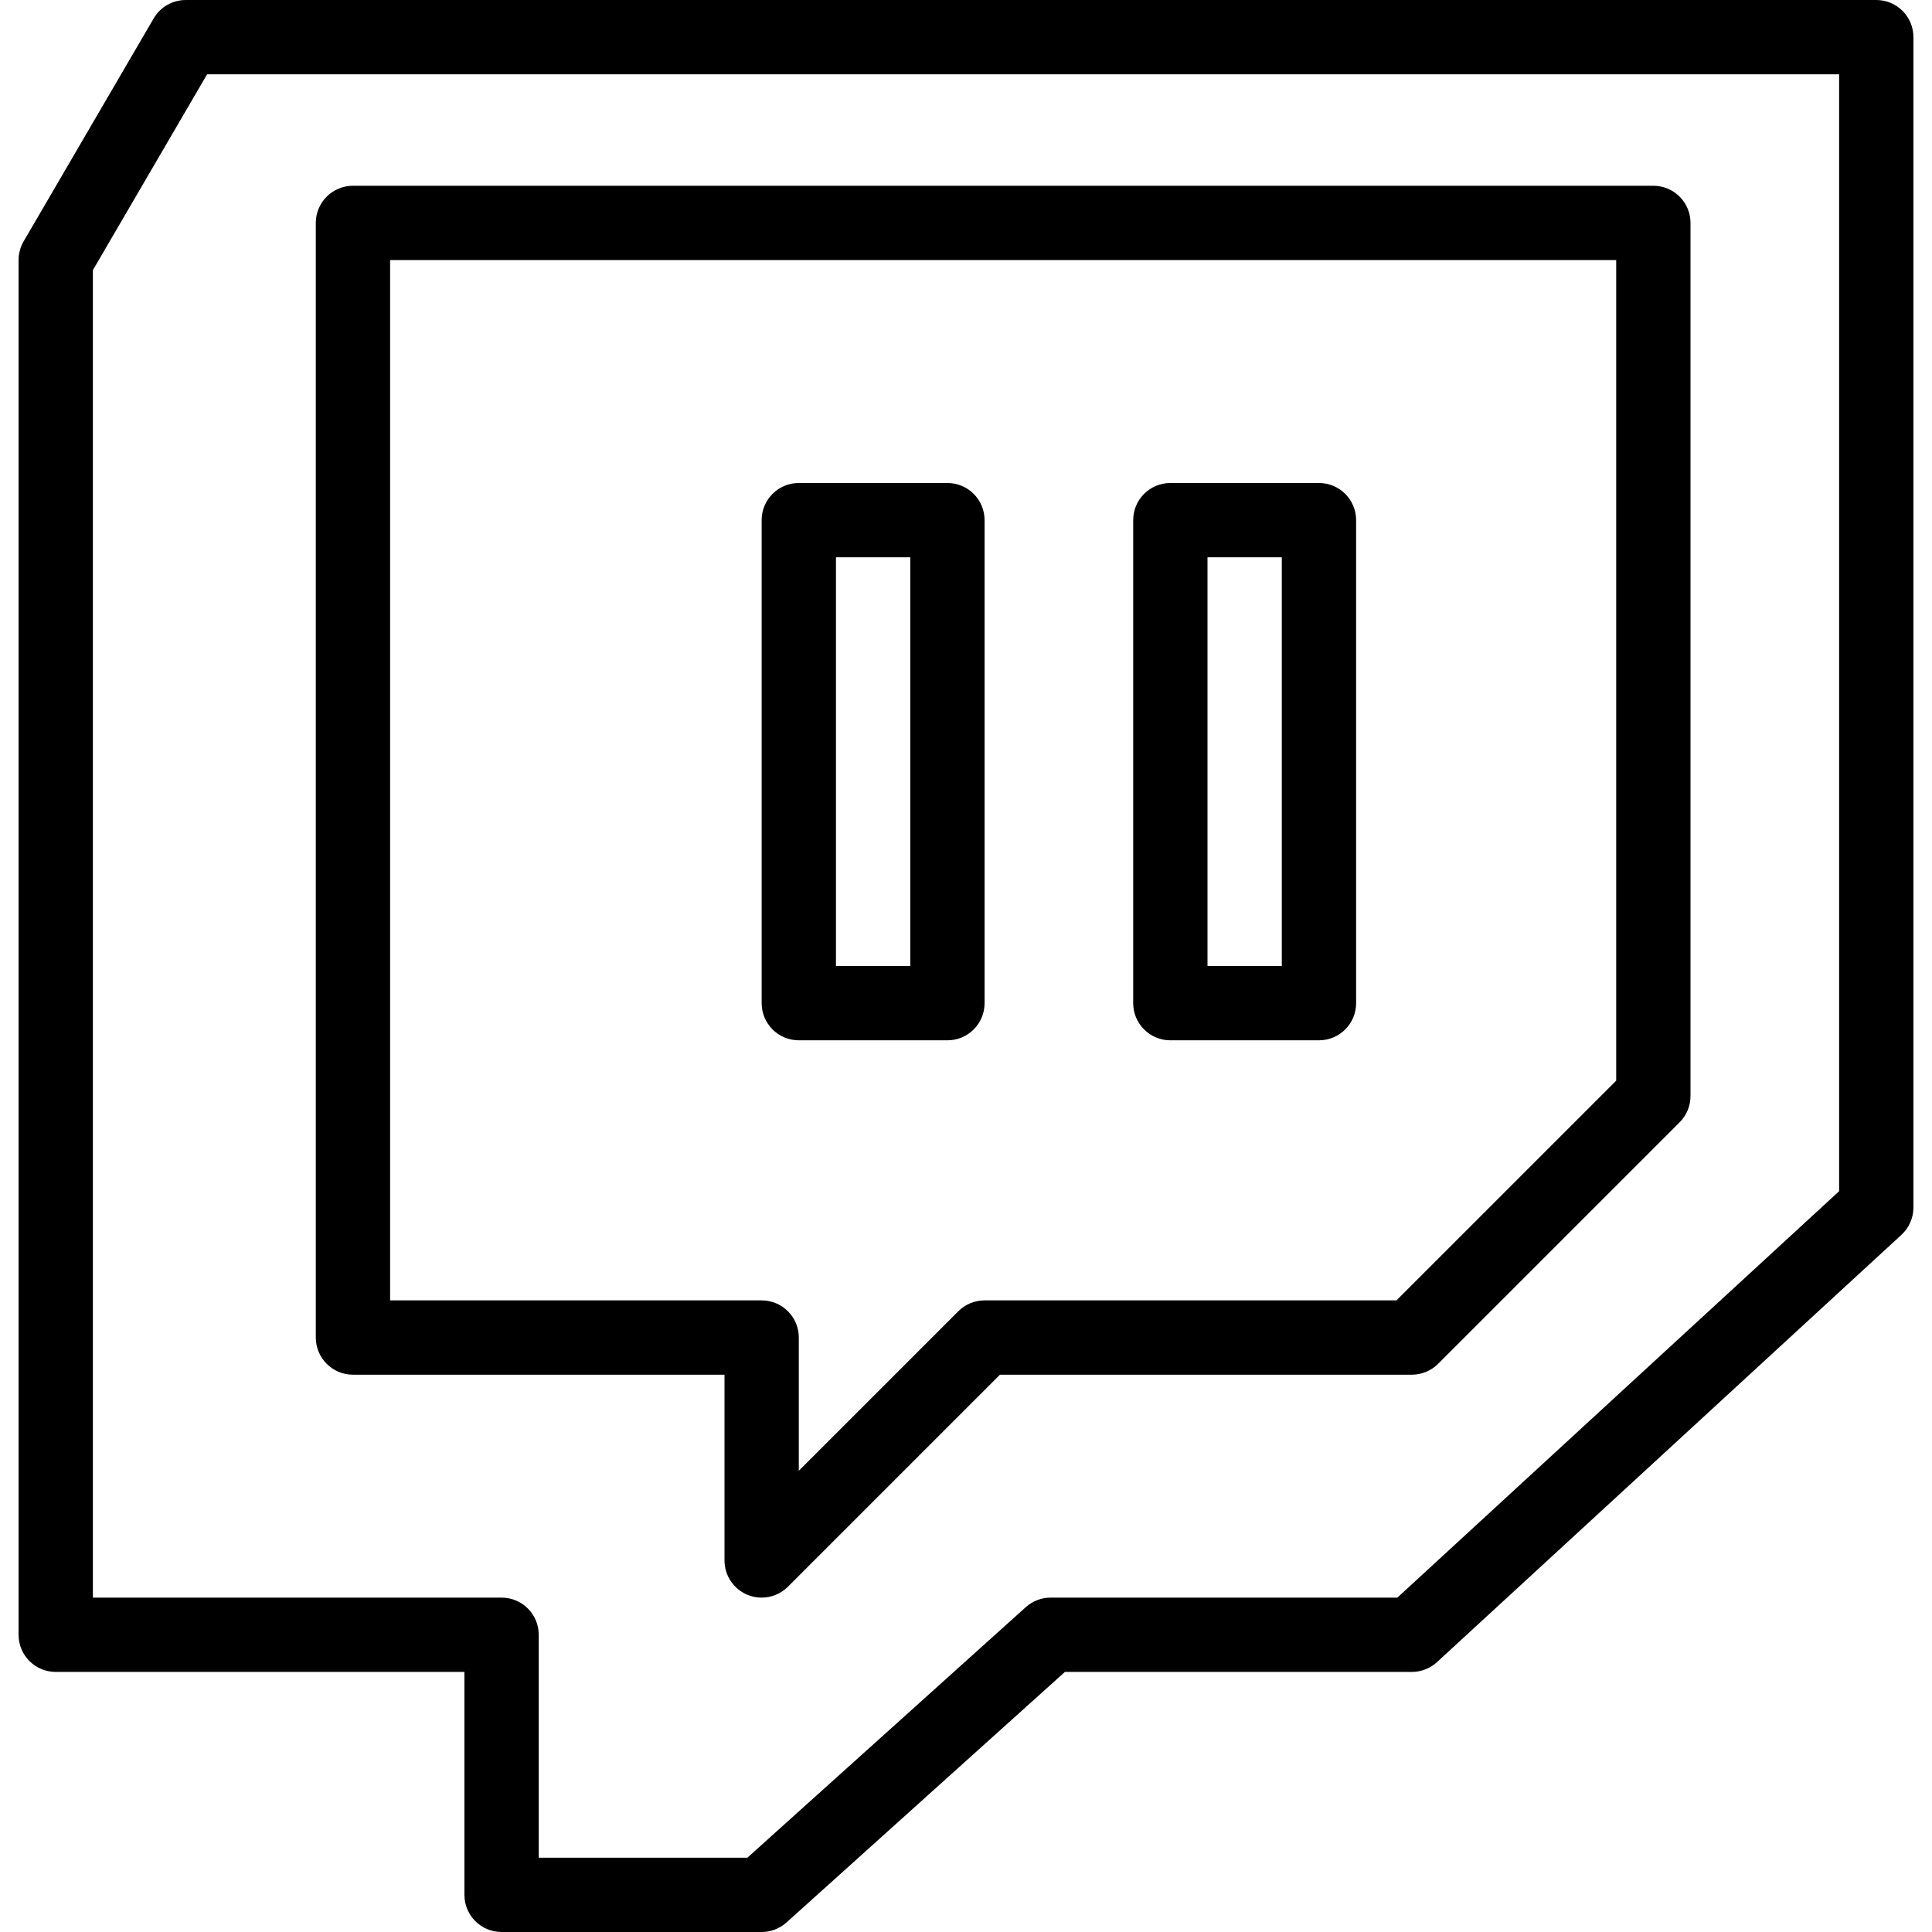
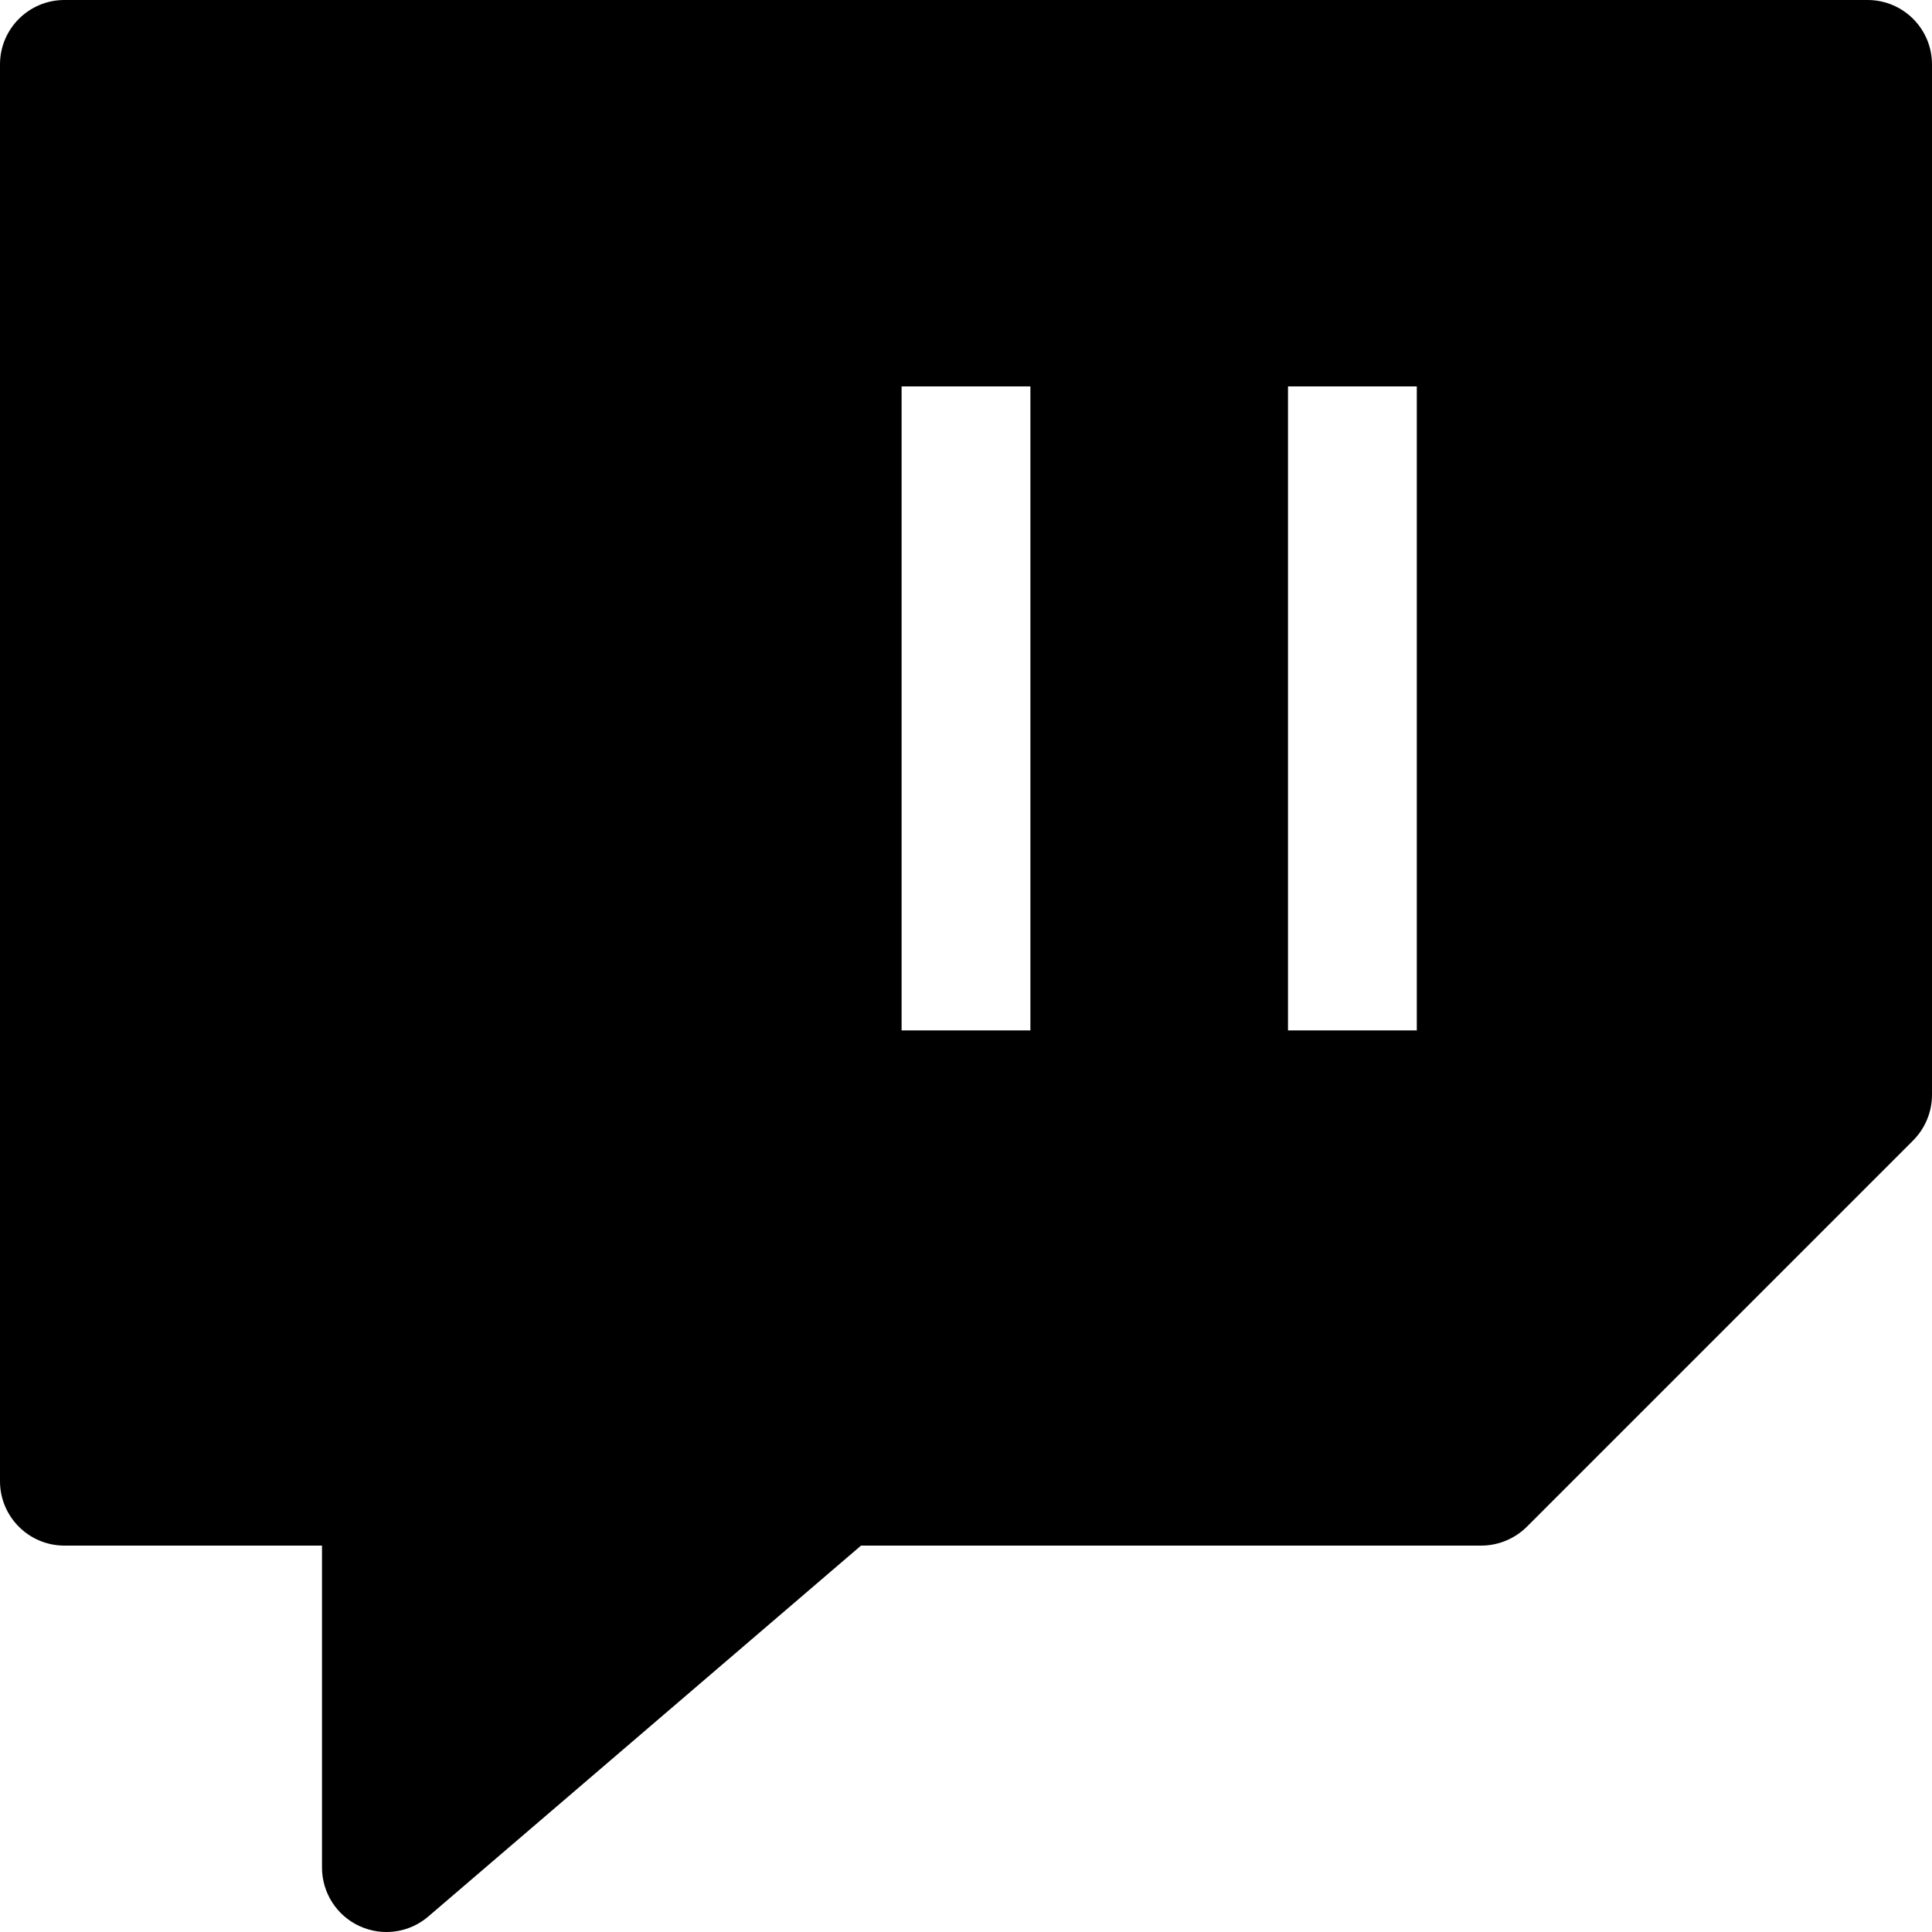
- <svg xmlns="http://www.w3.org/2000/svg" fill="#000000" height="800px" width="800px" version="1.1" id="Capa_1" viewBox="0 0 52 52" xml:space="preserve">
-   <g>
-     <g>
-       <path d="M9.5,37h10v5c0,0.404,0.244,0.77,0.617,0.924C20.241,42.976,20.371,43,20.5,43c0.26,0,0.516-0.102,0.707-0.293L26.914,37    H38c0.265,0,0.52-0.105,0.707-0.293l6.5-6.5C45.395,30.02,45.5,29.766,45.5,29.5V6c0-0.553-0.448-1-1-1h-35c-0.552,0-1,0.447-1,1    v30C8.5,36.553,8.948,37,9.5,37z M10.5,7h33v22.086L37.586,35H26.5c-0.265,0-0.52,0.105-0.707,0.293L21.5,39.586V36    c0-0.553-0.448-1-1-1h-10V7z" />
-       <path d="M50.5,0H5C4.644,0,4.315,0.189,4.136,0.496l-3.5,6C0.547,6.649,0.5,6.823,0.5,7v37c0,0.553,0.448,1,1,1h11v6    c0,0.553,0.448,1,1,1h7c0.247,0,0.485-0.092,0.669-0.257L28.662,45H38c0.251,0,0.493-0.095,0.677-0.264l12.5-11.5    c0.206-0.189,0.323-0.457,0.323-0.736V1C51.5,0.447,51.052,0,50.5,0z M49.5,32.062L37.61,43h-9.332    c-0.247,0-0.485,0.092-0.669,0.257L20.116,50H14.5v-6c0-0.553-0.448-1-1-1h-11V7.271L5.574,2H49.5V32.062z" />
-       <path d="M21.5,28h4c0.552,0,1-0.447,1-1V14c0-0.553-0.448-1-1-1h-4c-0.552,0-1,0.447-1,1v13C20.5,27.553,20.948,28,21.5,28z     M22.5,15h2v11h-2V15z" />
-       <path d="M31.5,28h4c0.552,0,1-0.447,1-1V14c0-0.553-0.448-1-1-1h-4c-0.552,0-1,0.447-1,1v13C30.5,27.553,30.948,28,31.5,28z     M32.5,15h2v11h-2V15z" />
-     </g>
-   </g>
+ <svg xmlns="http://www.w3.org/2000/svg" width="800px" height="800px" viewBox="0 0 15 15" fill="none">
+   <path fill-rule="evenodd" clip-rule="evenodd" d="M0.5 0C0.224 0 0 0.224 0 0.5V11.5C0 11.776 0.224 12 0.5 12H2.5V14.5C2.5 14.695 2.614 14.873 2.791 14.954C2.968 15.036 3.177 15.007 3.325 14.88L6.685 12H11.5C11.633 12 11.76 11.947 11.854 11.854L14.854 8.854C14.947 8.76 15 8.633 15 8.5V0.5C15 0.224 14.776 0 14.5 0H0.5ZM10 8V3H11V8H10ZM7 3V8H8V3H7Z" fill="#000000" />
</svg>
